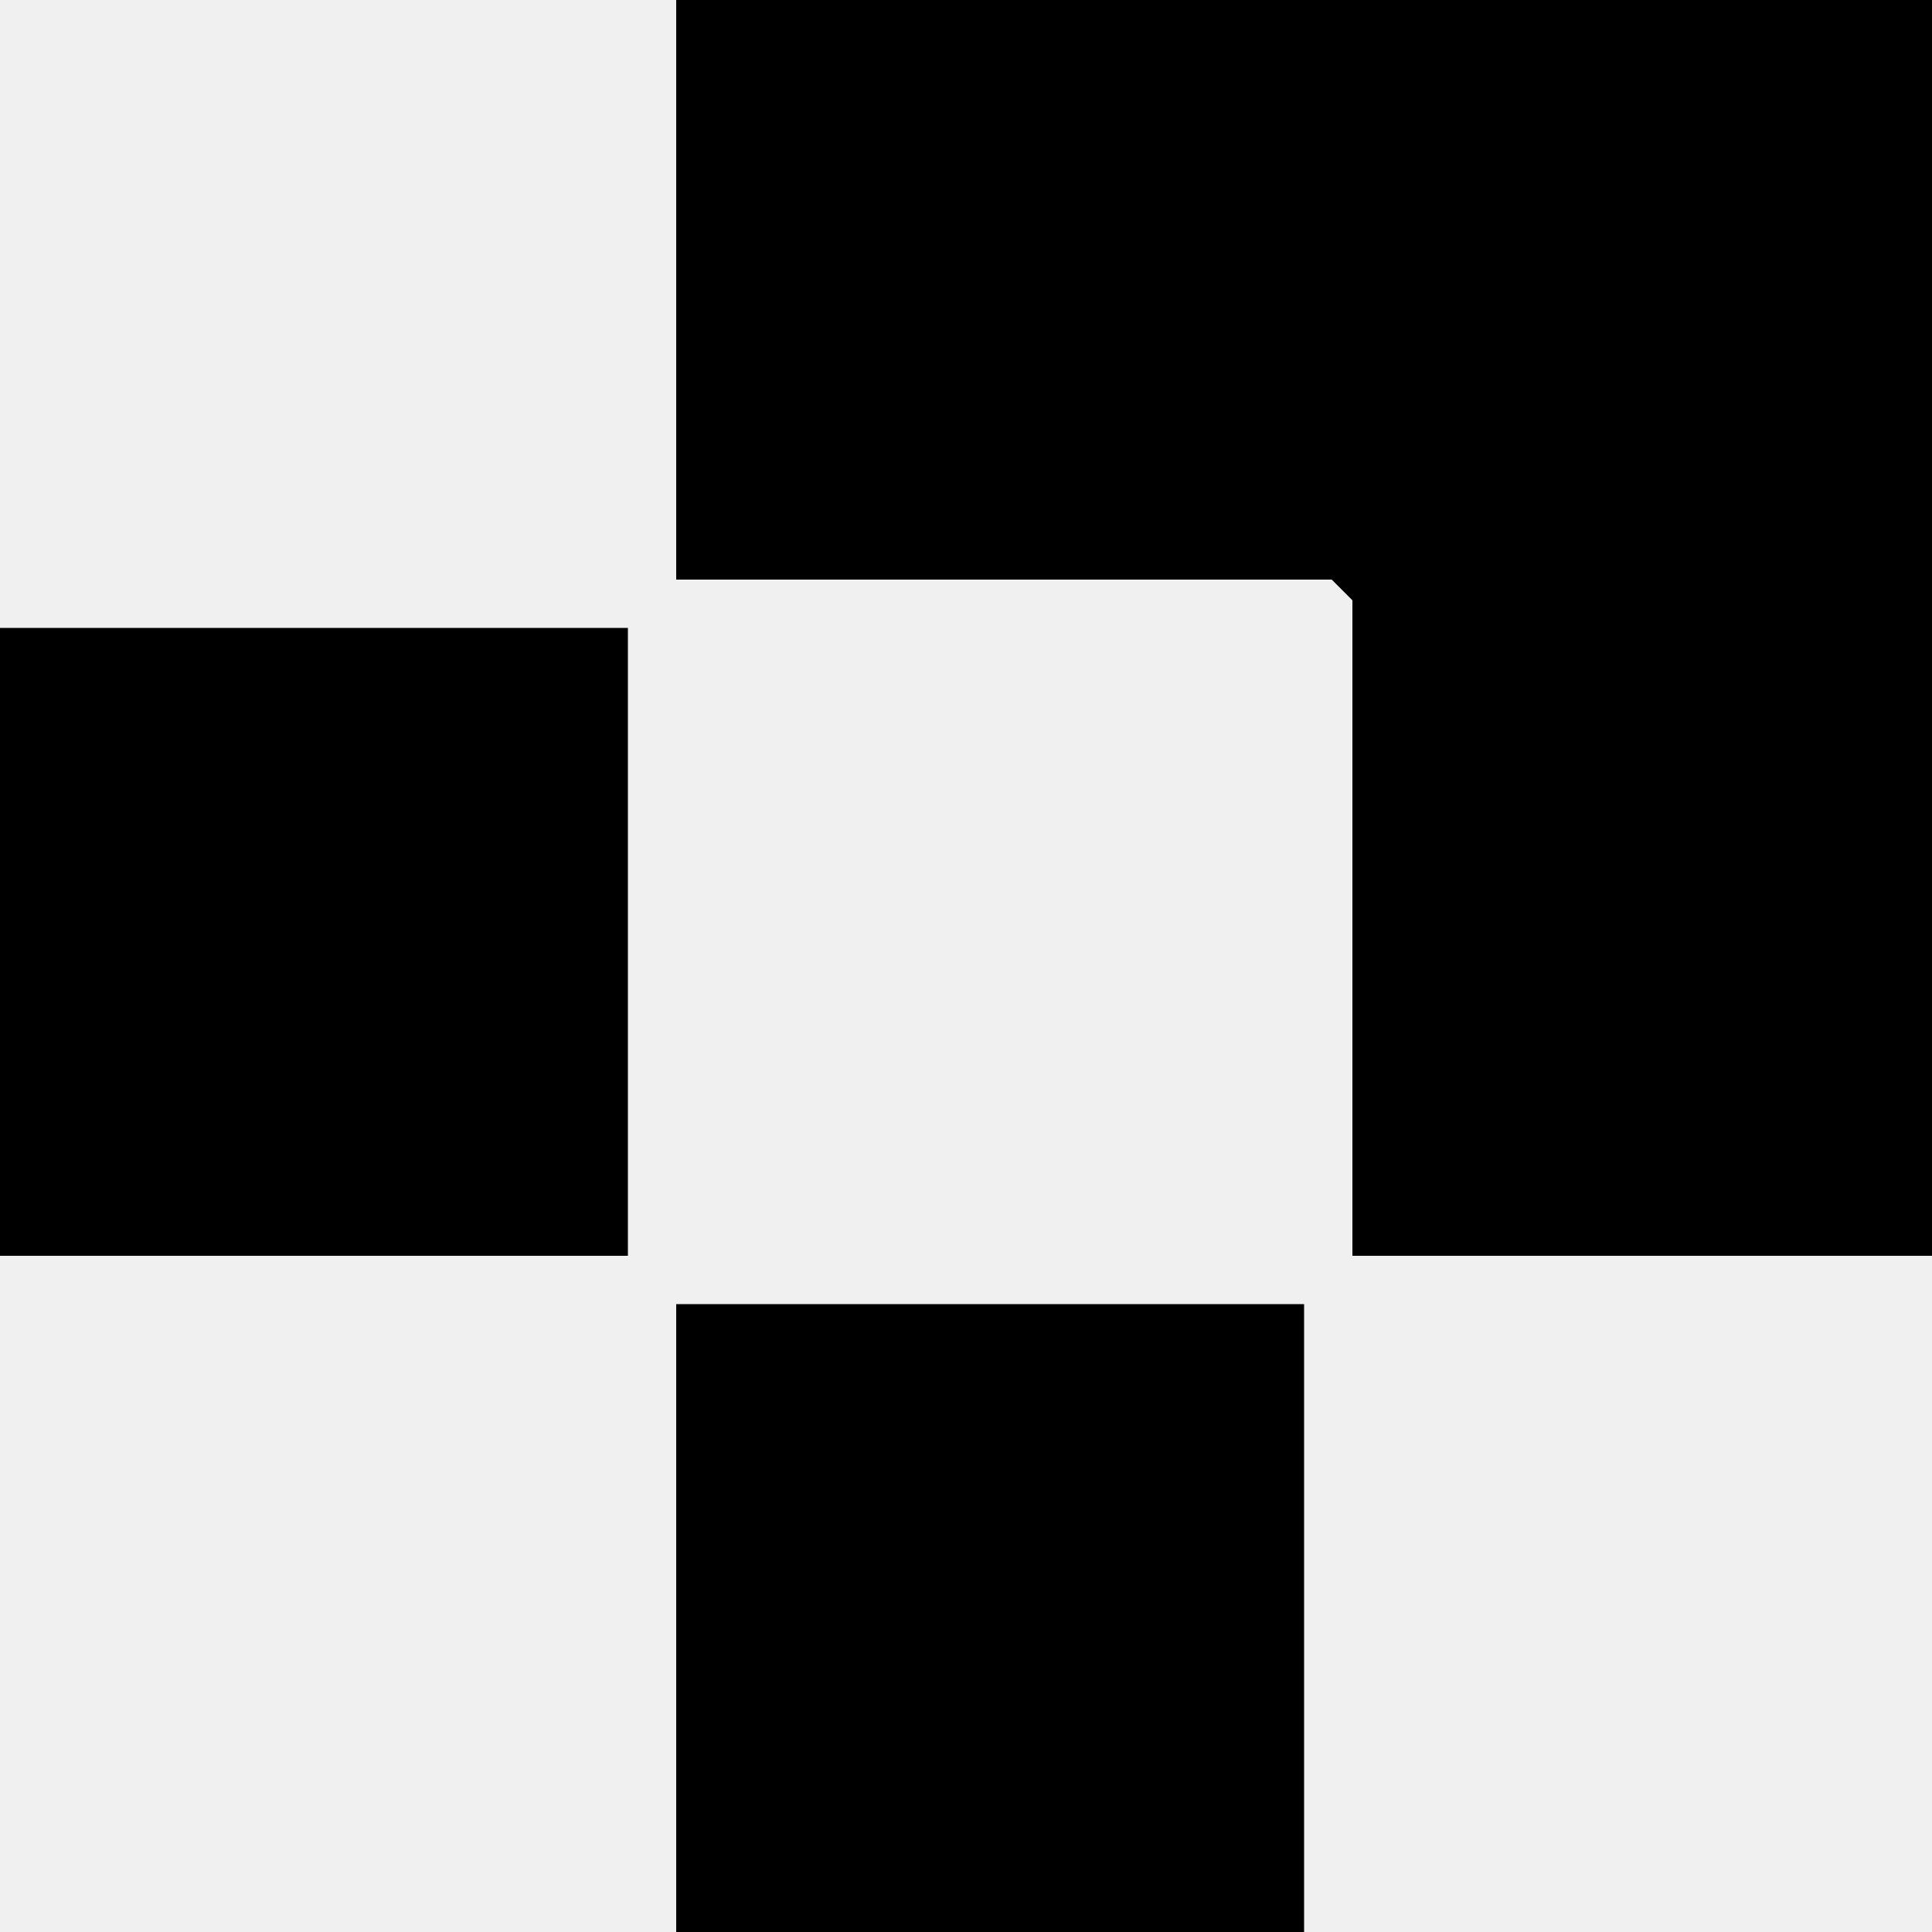
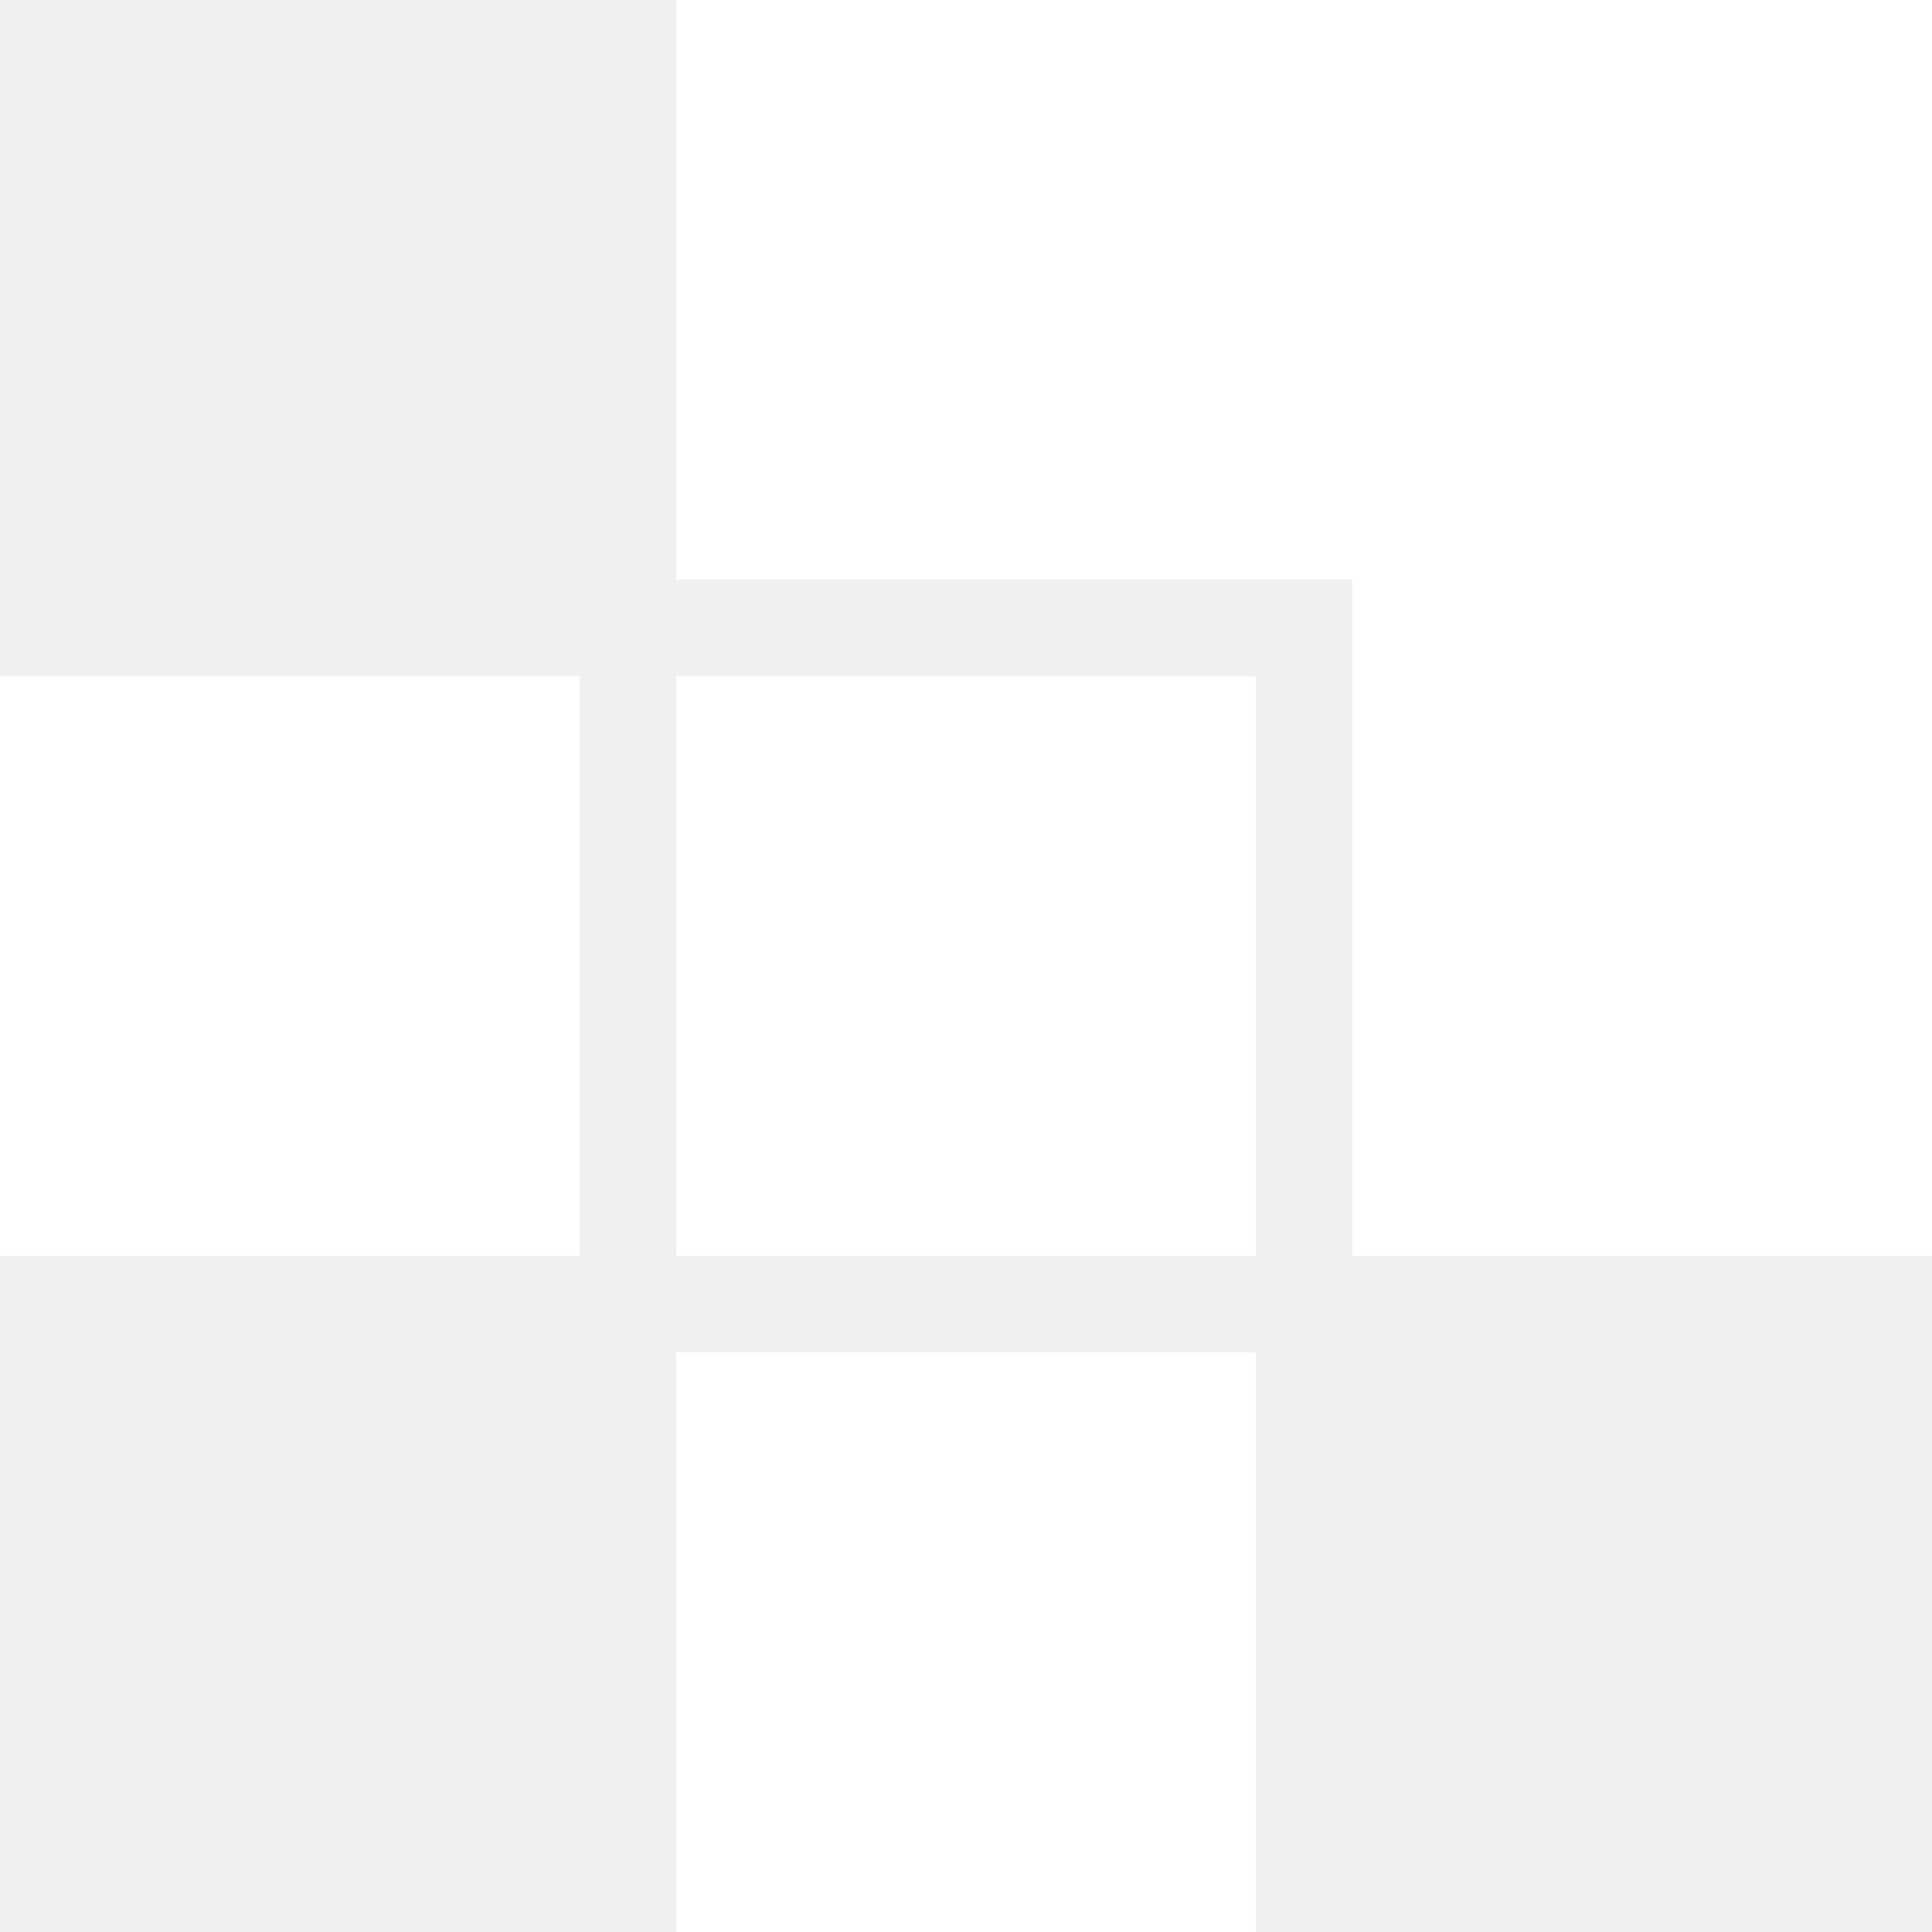
- <svg xmlns="http://www.w3.org/2000/svg" viewBox="0 0 28 28" fill="#000">
-   <path d="M9.8 -0.0L27.9 -0.0L28.0 0.0L28.0 18.1L28.0 18.2L19.6 18.2L19.6 8.7L19.4 8.5L19.3 8.4L9.8 8.4L9.8 0.0Z M0.0 9.1L9.1 9.1L9.1 18.1L9.1 18.2L0.0 18.2Z M9.9 18.9L18.8 18.9L18.9 18.9L18.9 28.0L9.8 28.0L9.8 18.9Z" fill-rule="evenodd" />
+ <svg xmlns="http://www.w3.org/2000/svg" width="800" height="800" viewBox="0 0 800 800" fill="none">
+   <path d="M520 560H280V800H520V560Z" fill="white" />
+   <path d="M520 280H280V520H520V280Z" fill="white" />
+   <path d="M240 280H0V520H240V280Z" fill="white" />
+   <path fill-rule="evenodd" clip-rule="evenodd" d="M560 0H280V240H560V520H800V0H560Z" fill="white" />
</svg>
